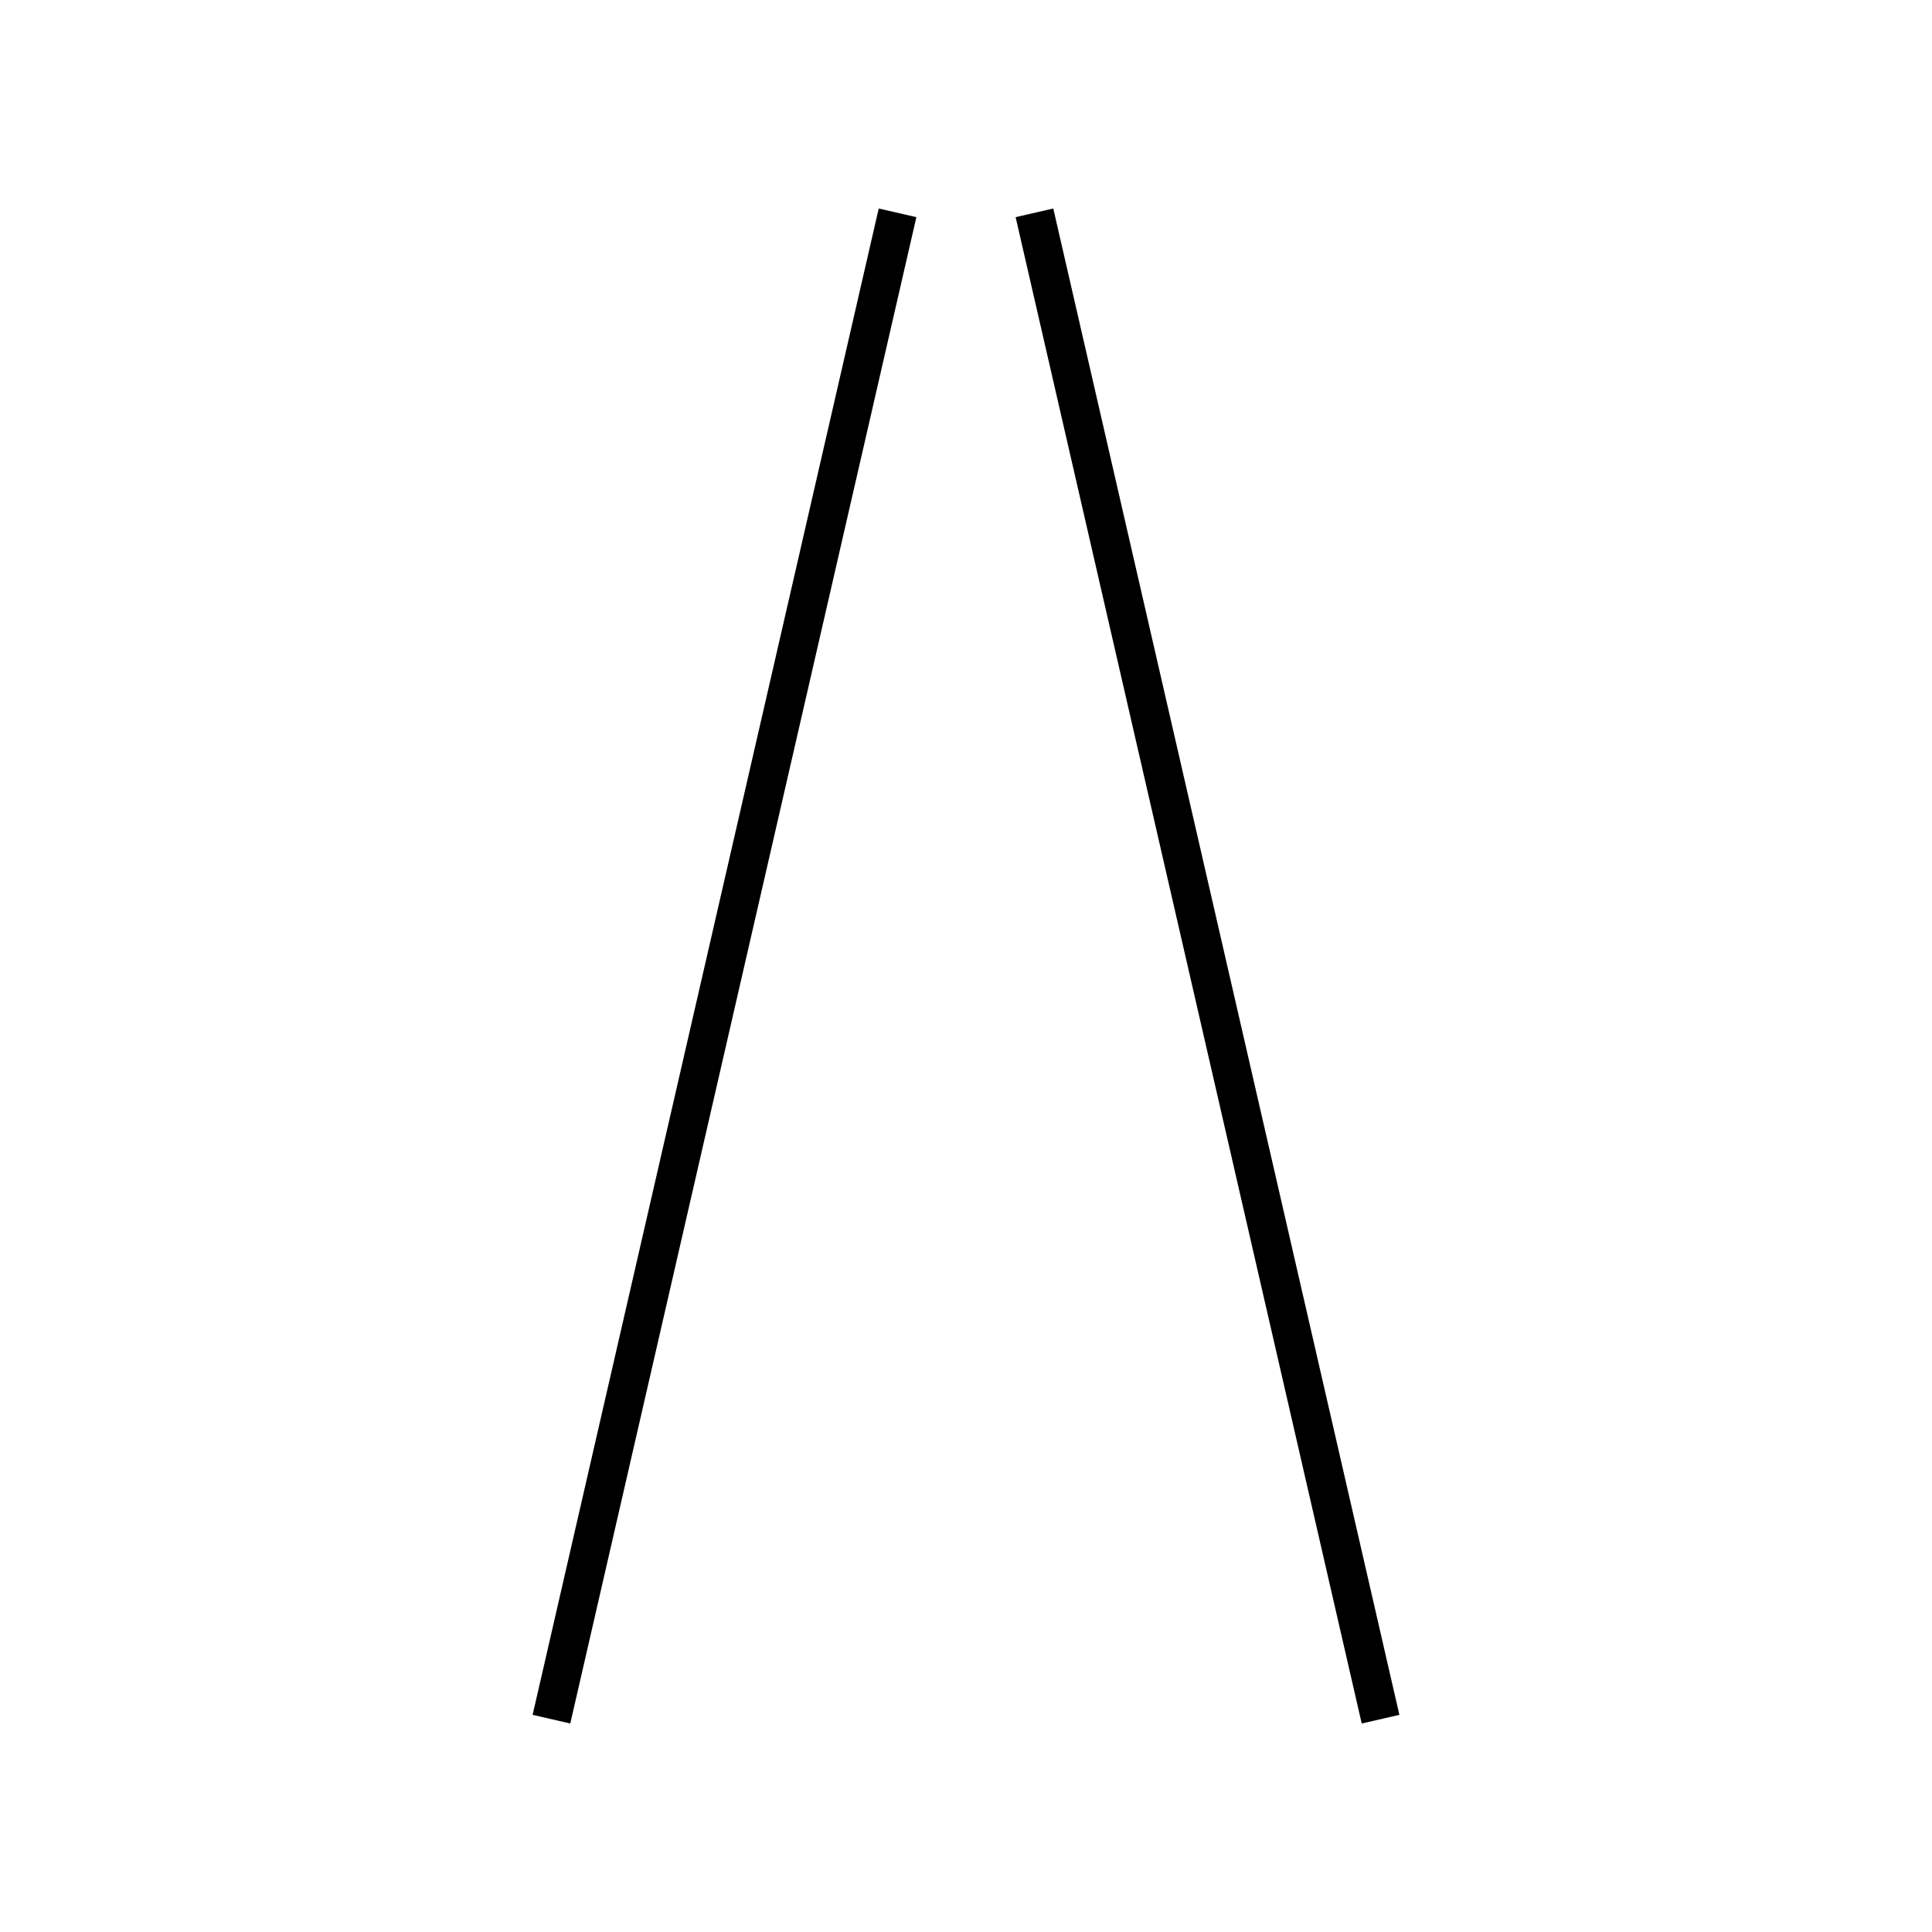
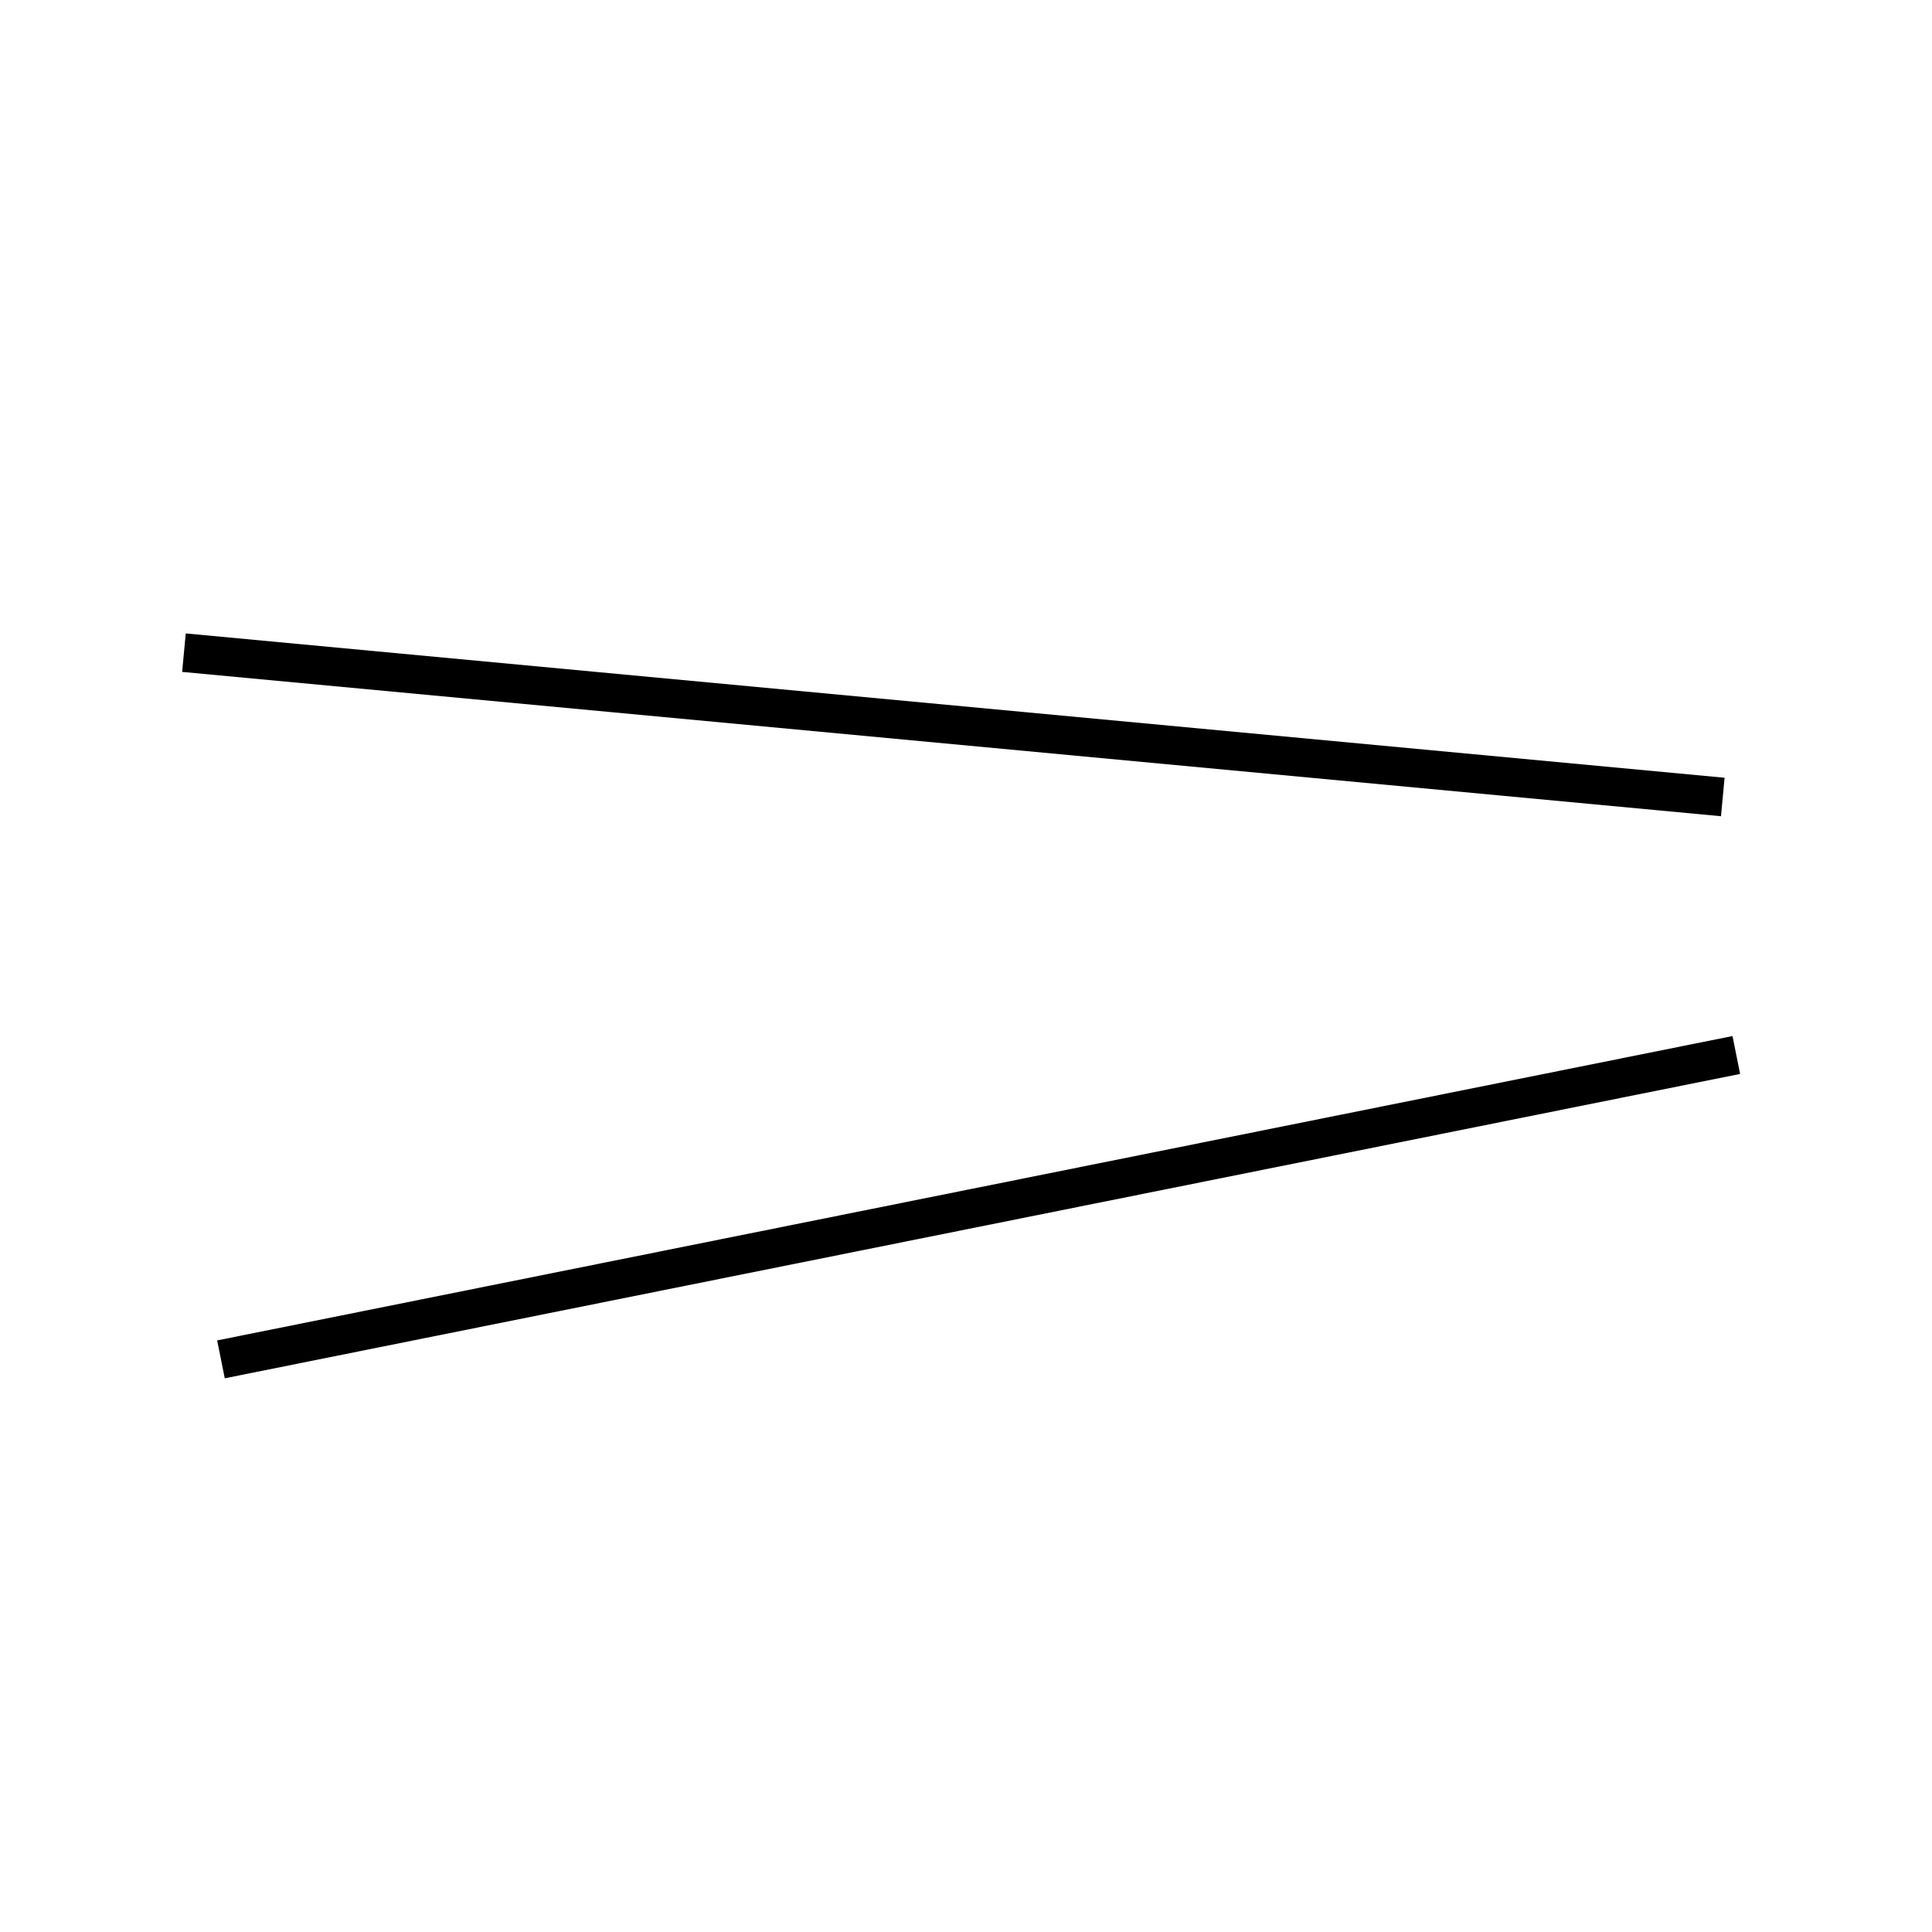
<svg xmlns="http://www.w3.org/2000/svg" height="100" width="100">
  <rect stroke-width="5" stroke="#ffffff" fill="#ffffff" height="100" width="100" y="0" x="0" />
-   <line x1="46.457" y1="11.016" x2="28.543" y2="88.984" stroke-width="2" stroke="black" />
-   <line x1="53.543" y1="11.016" x2="71.457" y2="88.984" stroke-width="2" stroke="black" />
+   <line x1="89.171" y1="41.252" x2="9.521" y2="33.782" stroke-width="2" stroke="black" />
+   <line x1="89.871" y1="54.606" x2="11.437" y2="70.36" stroke-width="2" stroke="black" />
</svg>
